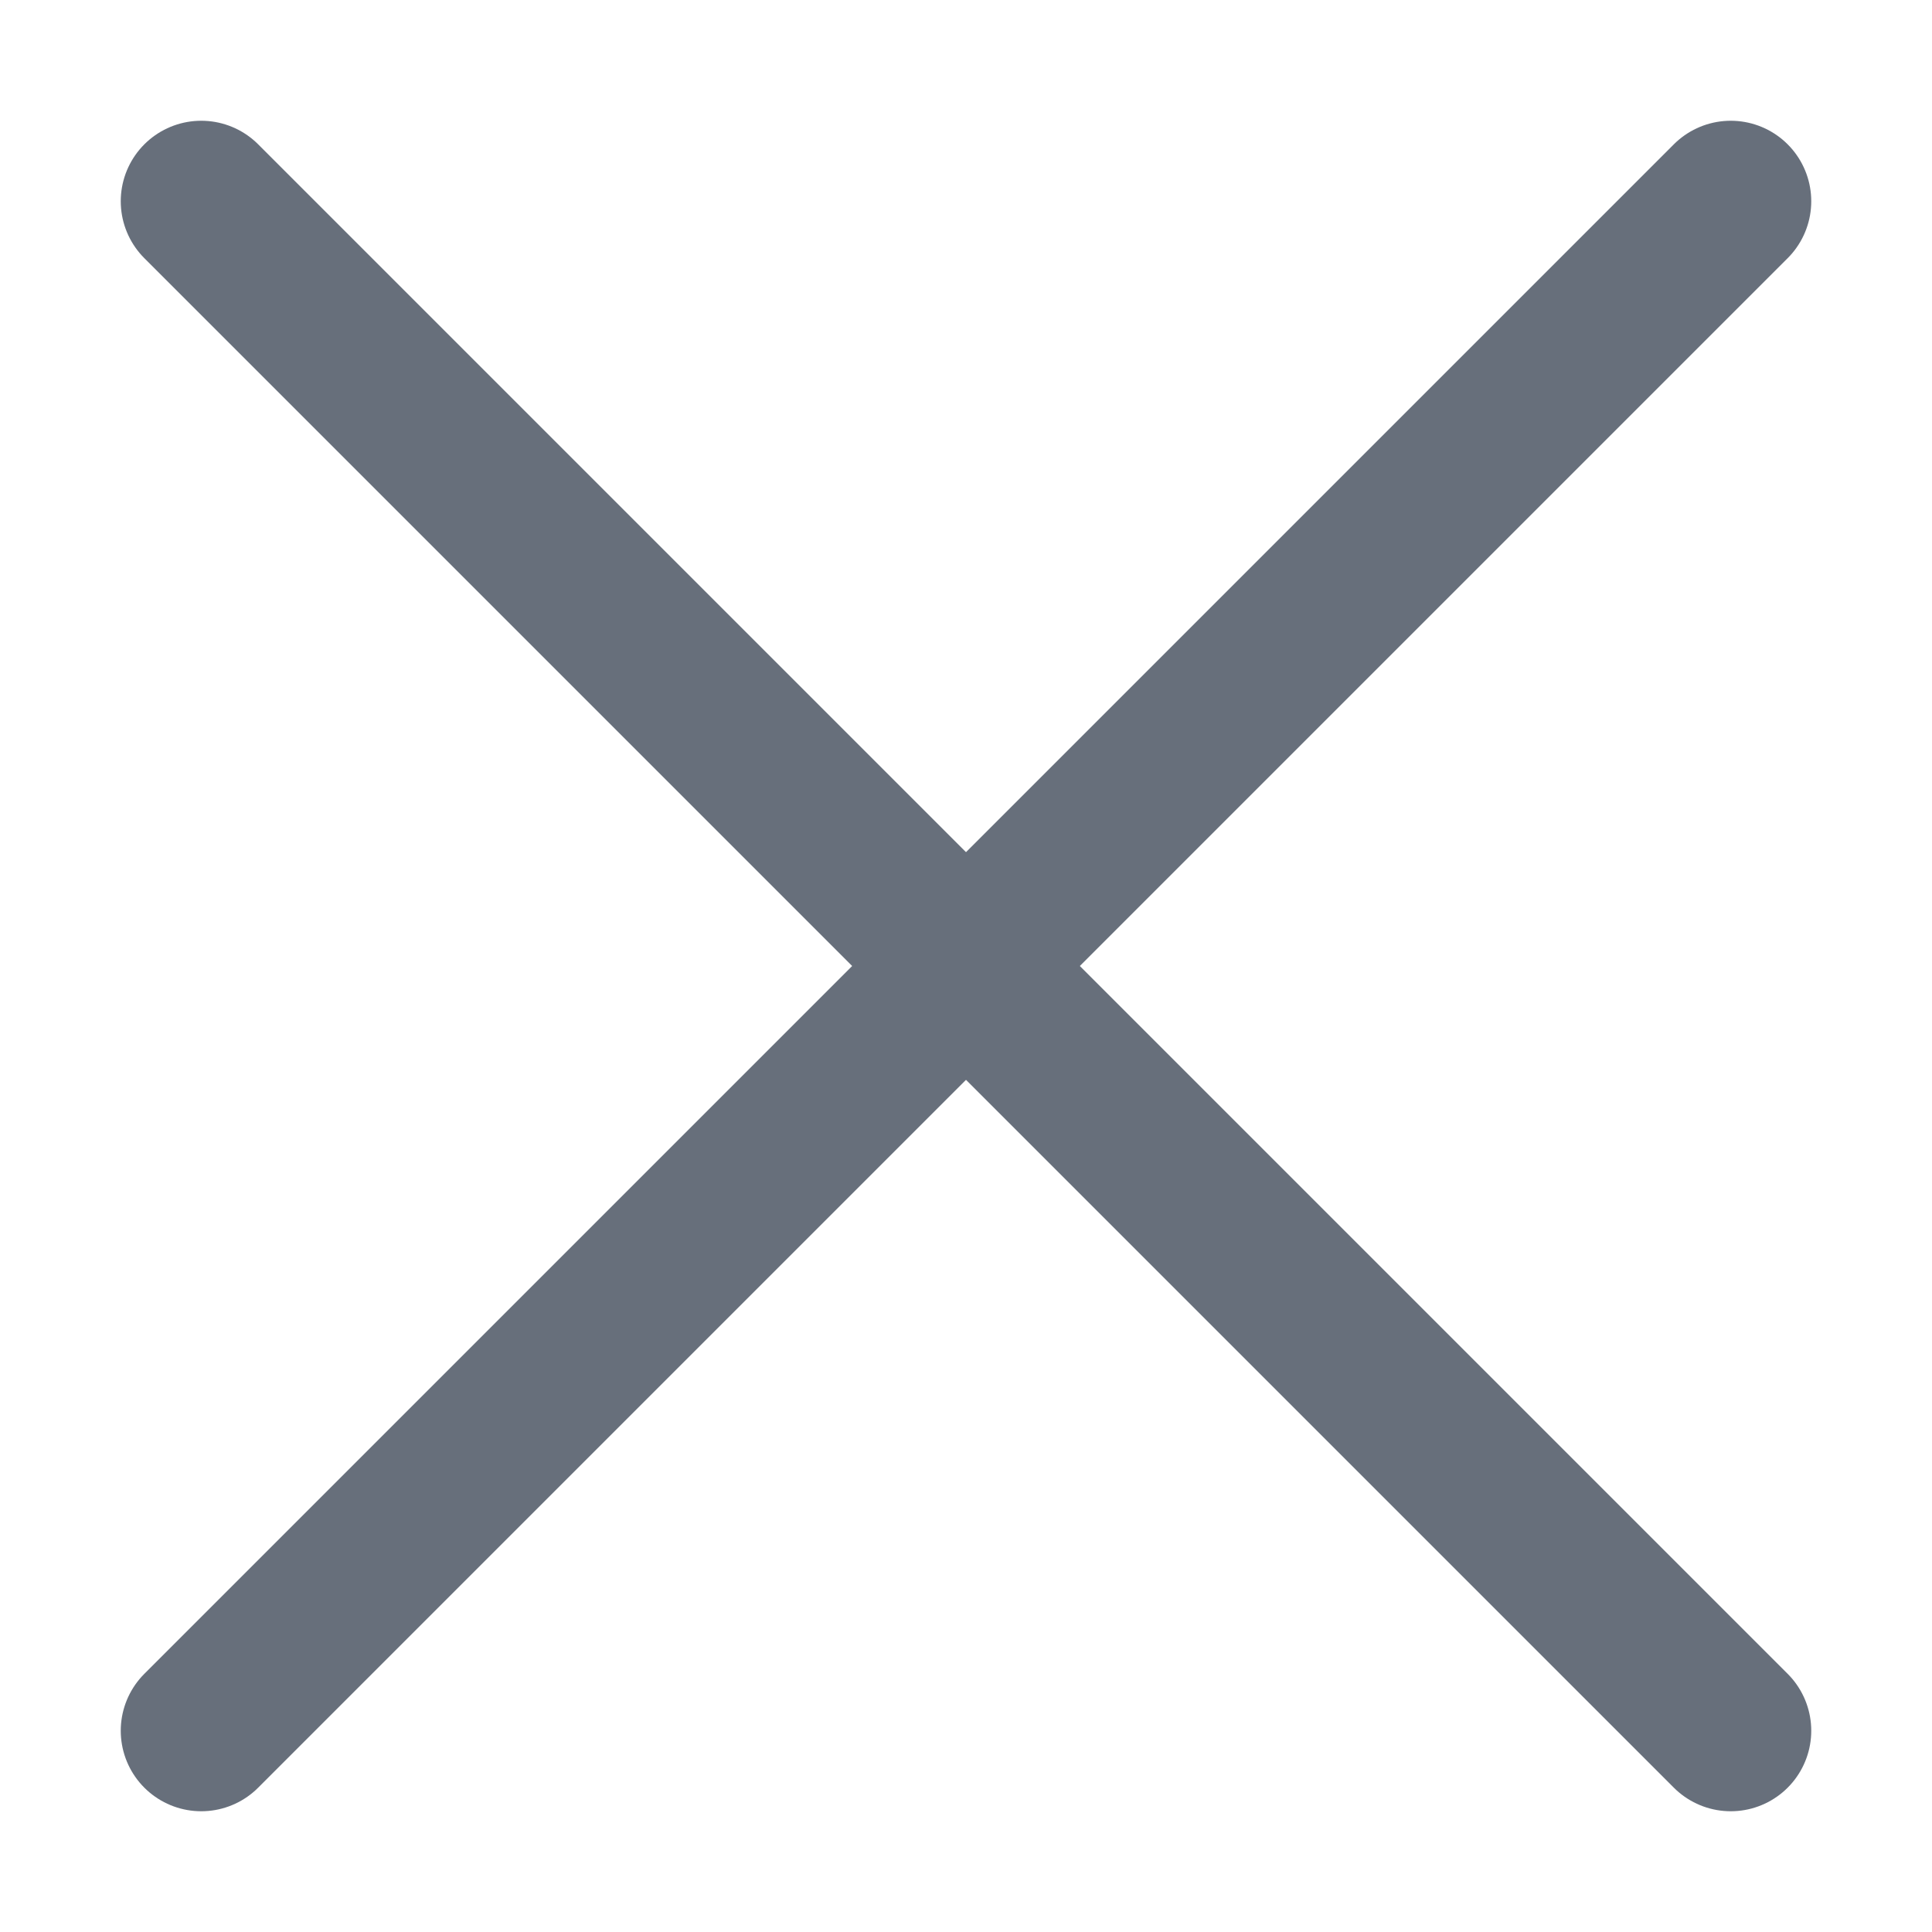
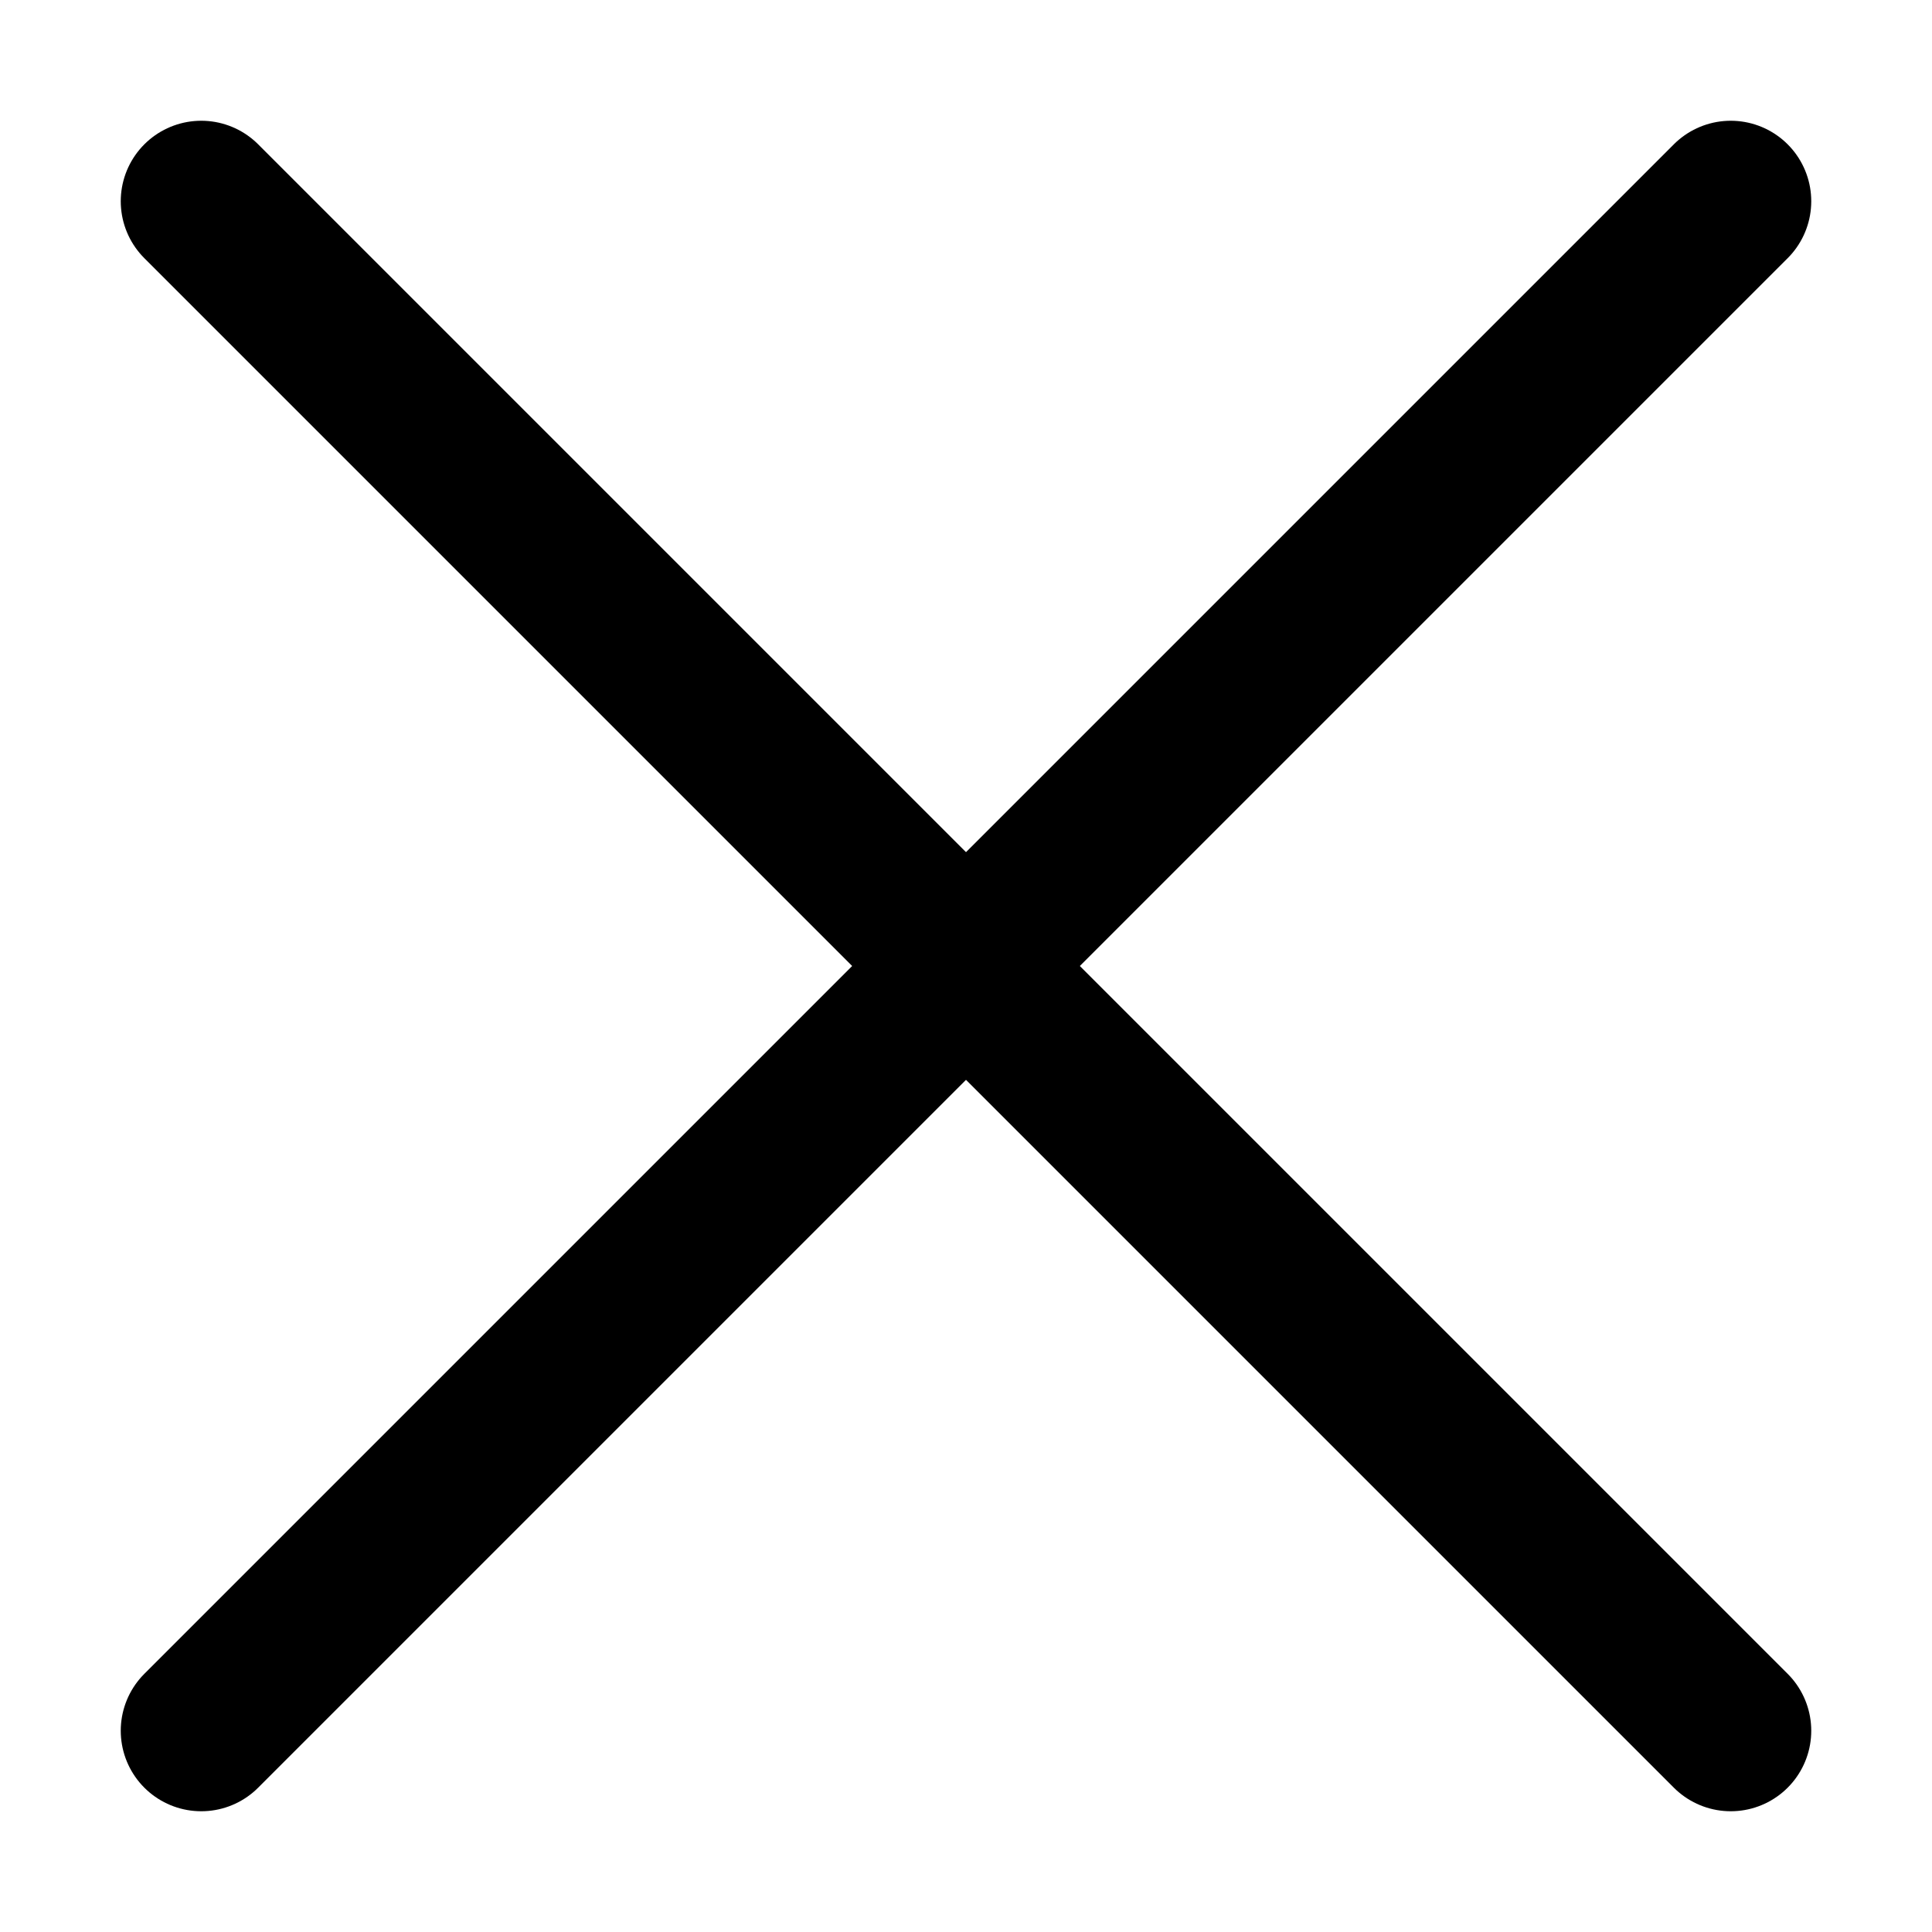
<svg xmlns="http://www.w3.org/2000/svg" width="24" height="24" viewBox="0 0 24 24" fill="none">
-   <path d="M2.5 2.5L21.5 21.5" stroke="#676F7B" stroke-width="2" stroke-linecap="round" stroke-linejoin="round" />
-   <path d="M21.5 2.5L2.5 21.5" stroke="#676F7B" stroke-width="2" stroke-linecap="round" stroke-linejoin="round" />
+   <path d="M2.5 2.5L21.5 21.5" stroke="currentColor" stroke-width="2" stroke-linecap="round" stroke-linejoin="round" />
+   <path d="M21.5 2.5L2.5 21.5" stroke="currentColor" stroke-width="2" stroke-linecap="round" stroke-linejoin="round" />
</svg>
